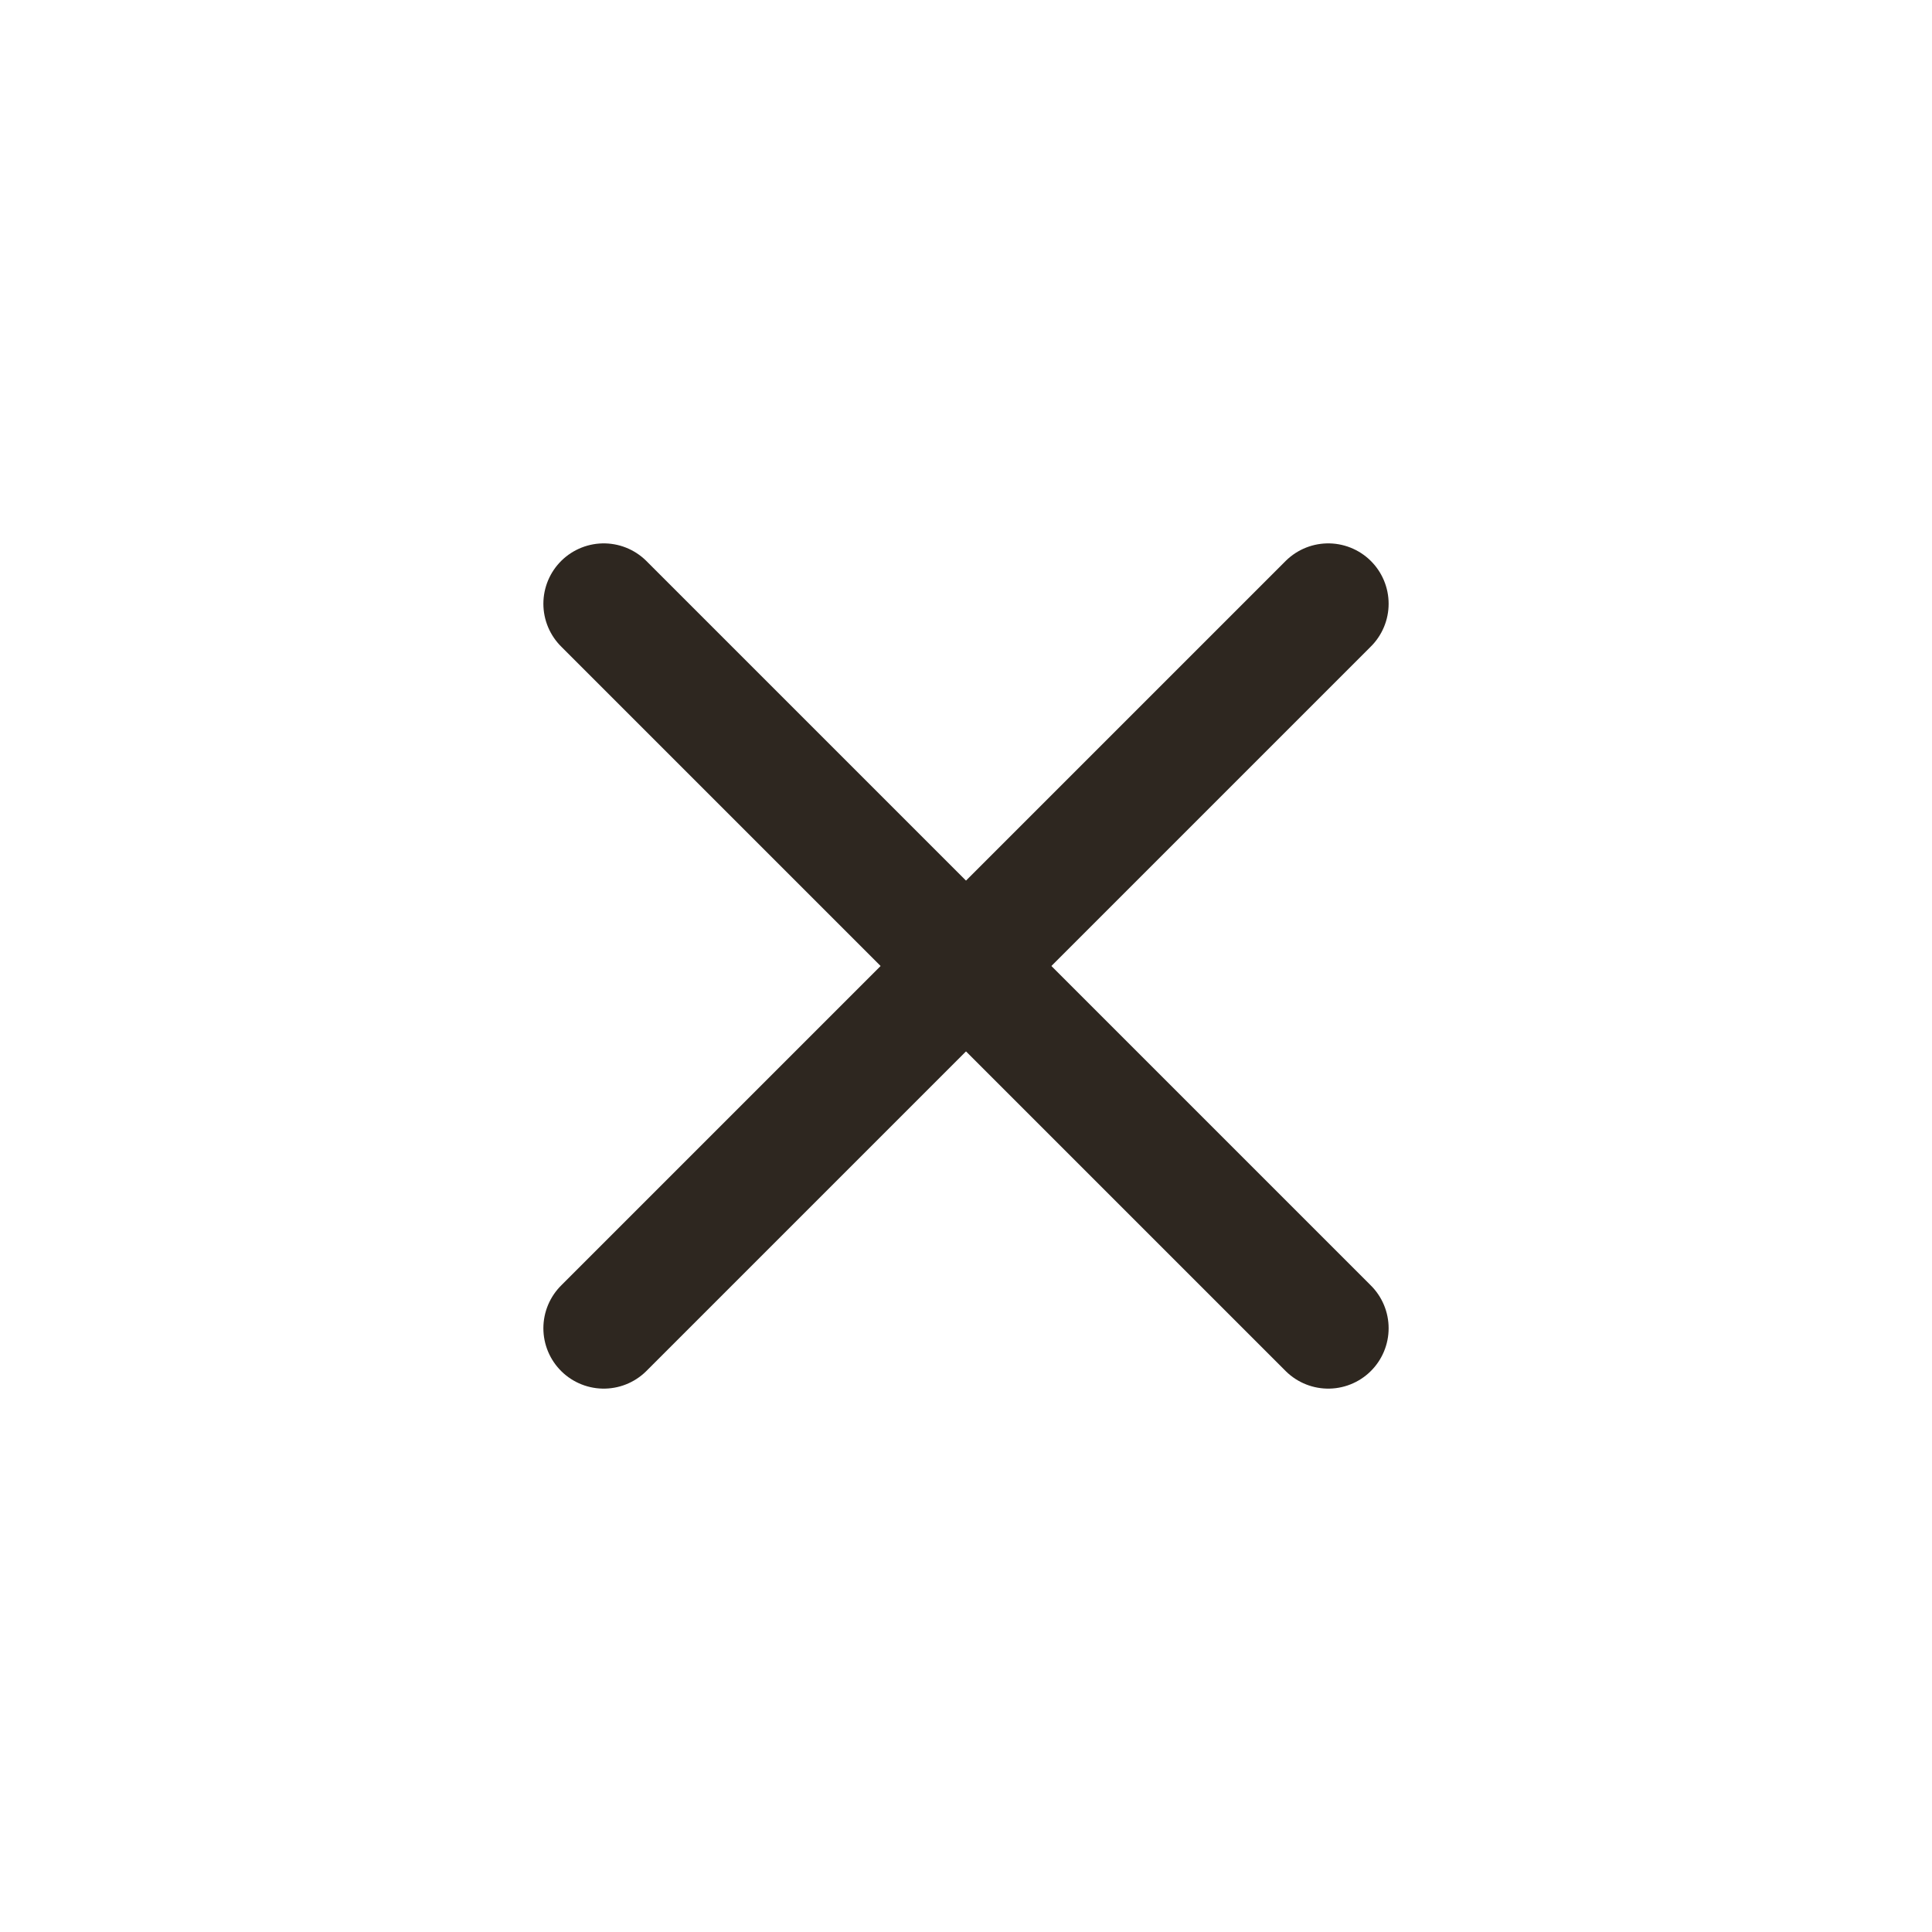
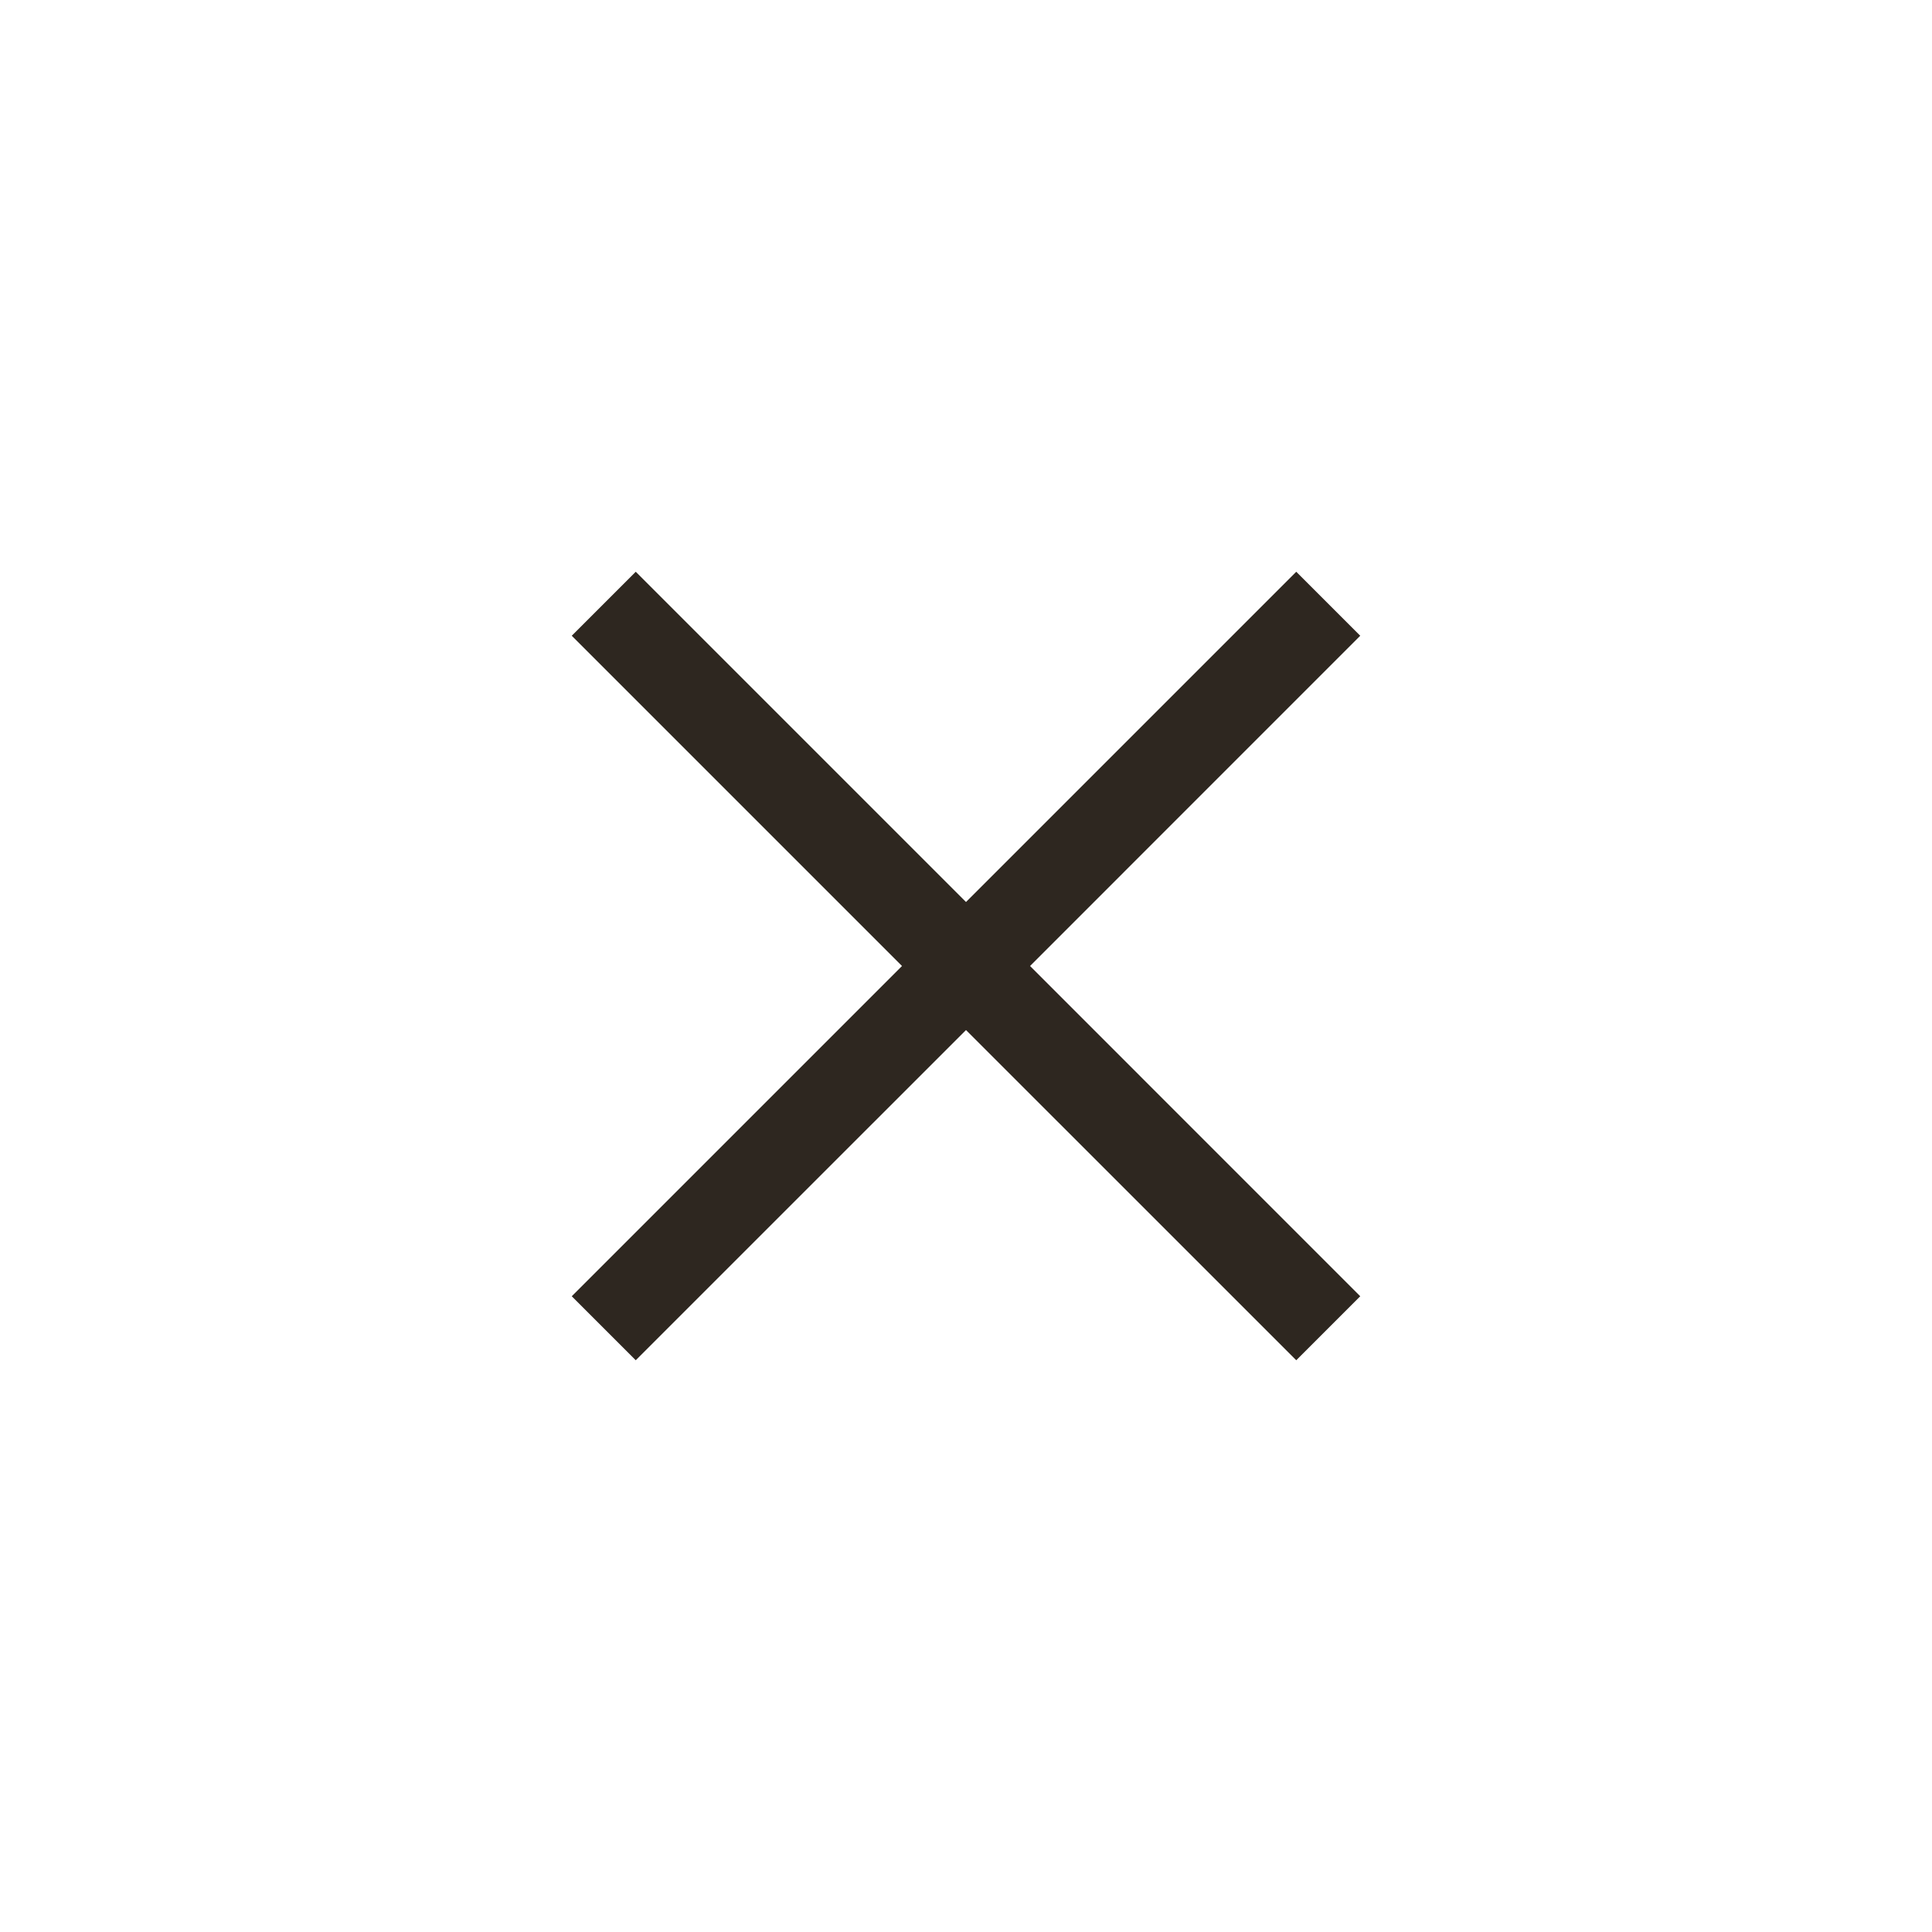
<svg xmlns="http://www.w3.org/2000/svg" width="32" height="32" viewBox="0 0 32 32" fill="none">
-   <path d="M10 10L22 22" stroke="#2E2720" stroke-width="2" stroke-linecap="round" />
-   <path d="M22 10L10 22" stroke="#2E2720" stroke-width="2" stroke-linecap="round" />
+   <path d="M22.53 10.53L17.061 16L22.53 21.47L21.47 22.53L16 17.061L10.53 22.53L9.47 21.47L14.94 16L9.47 10.53L10.53 9.47L16 14.94L21.47 9.47L22.53 10.53Z" fill="#2E2720" />
</svg>
